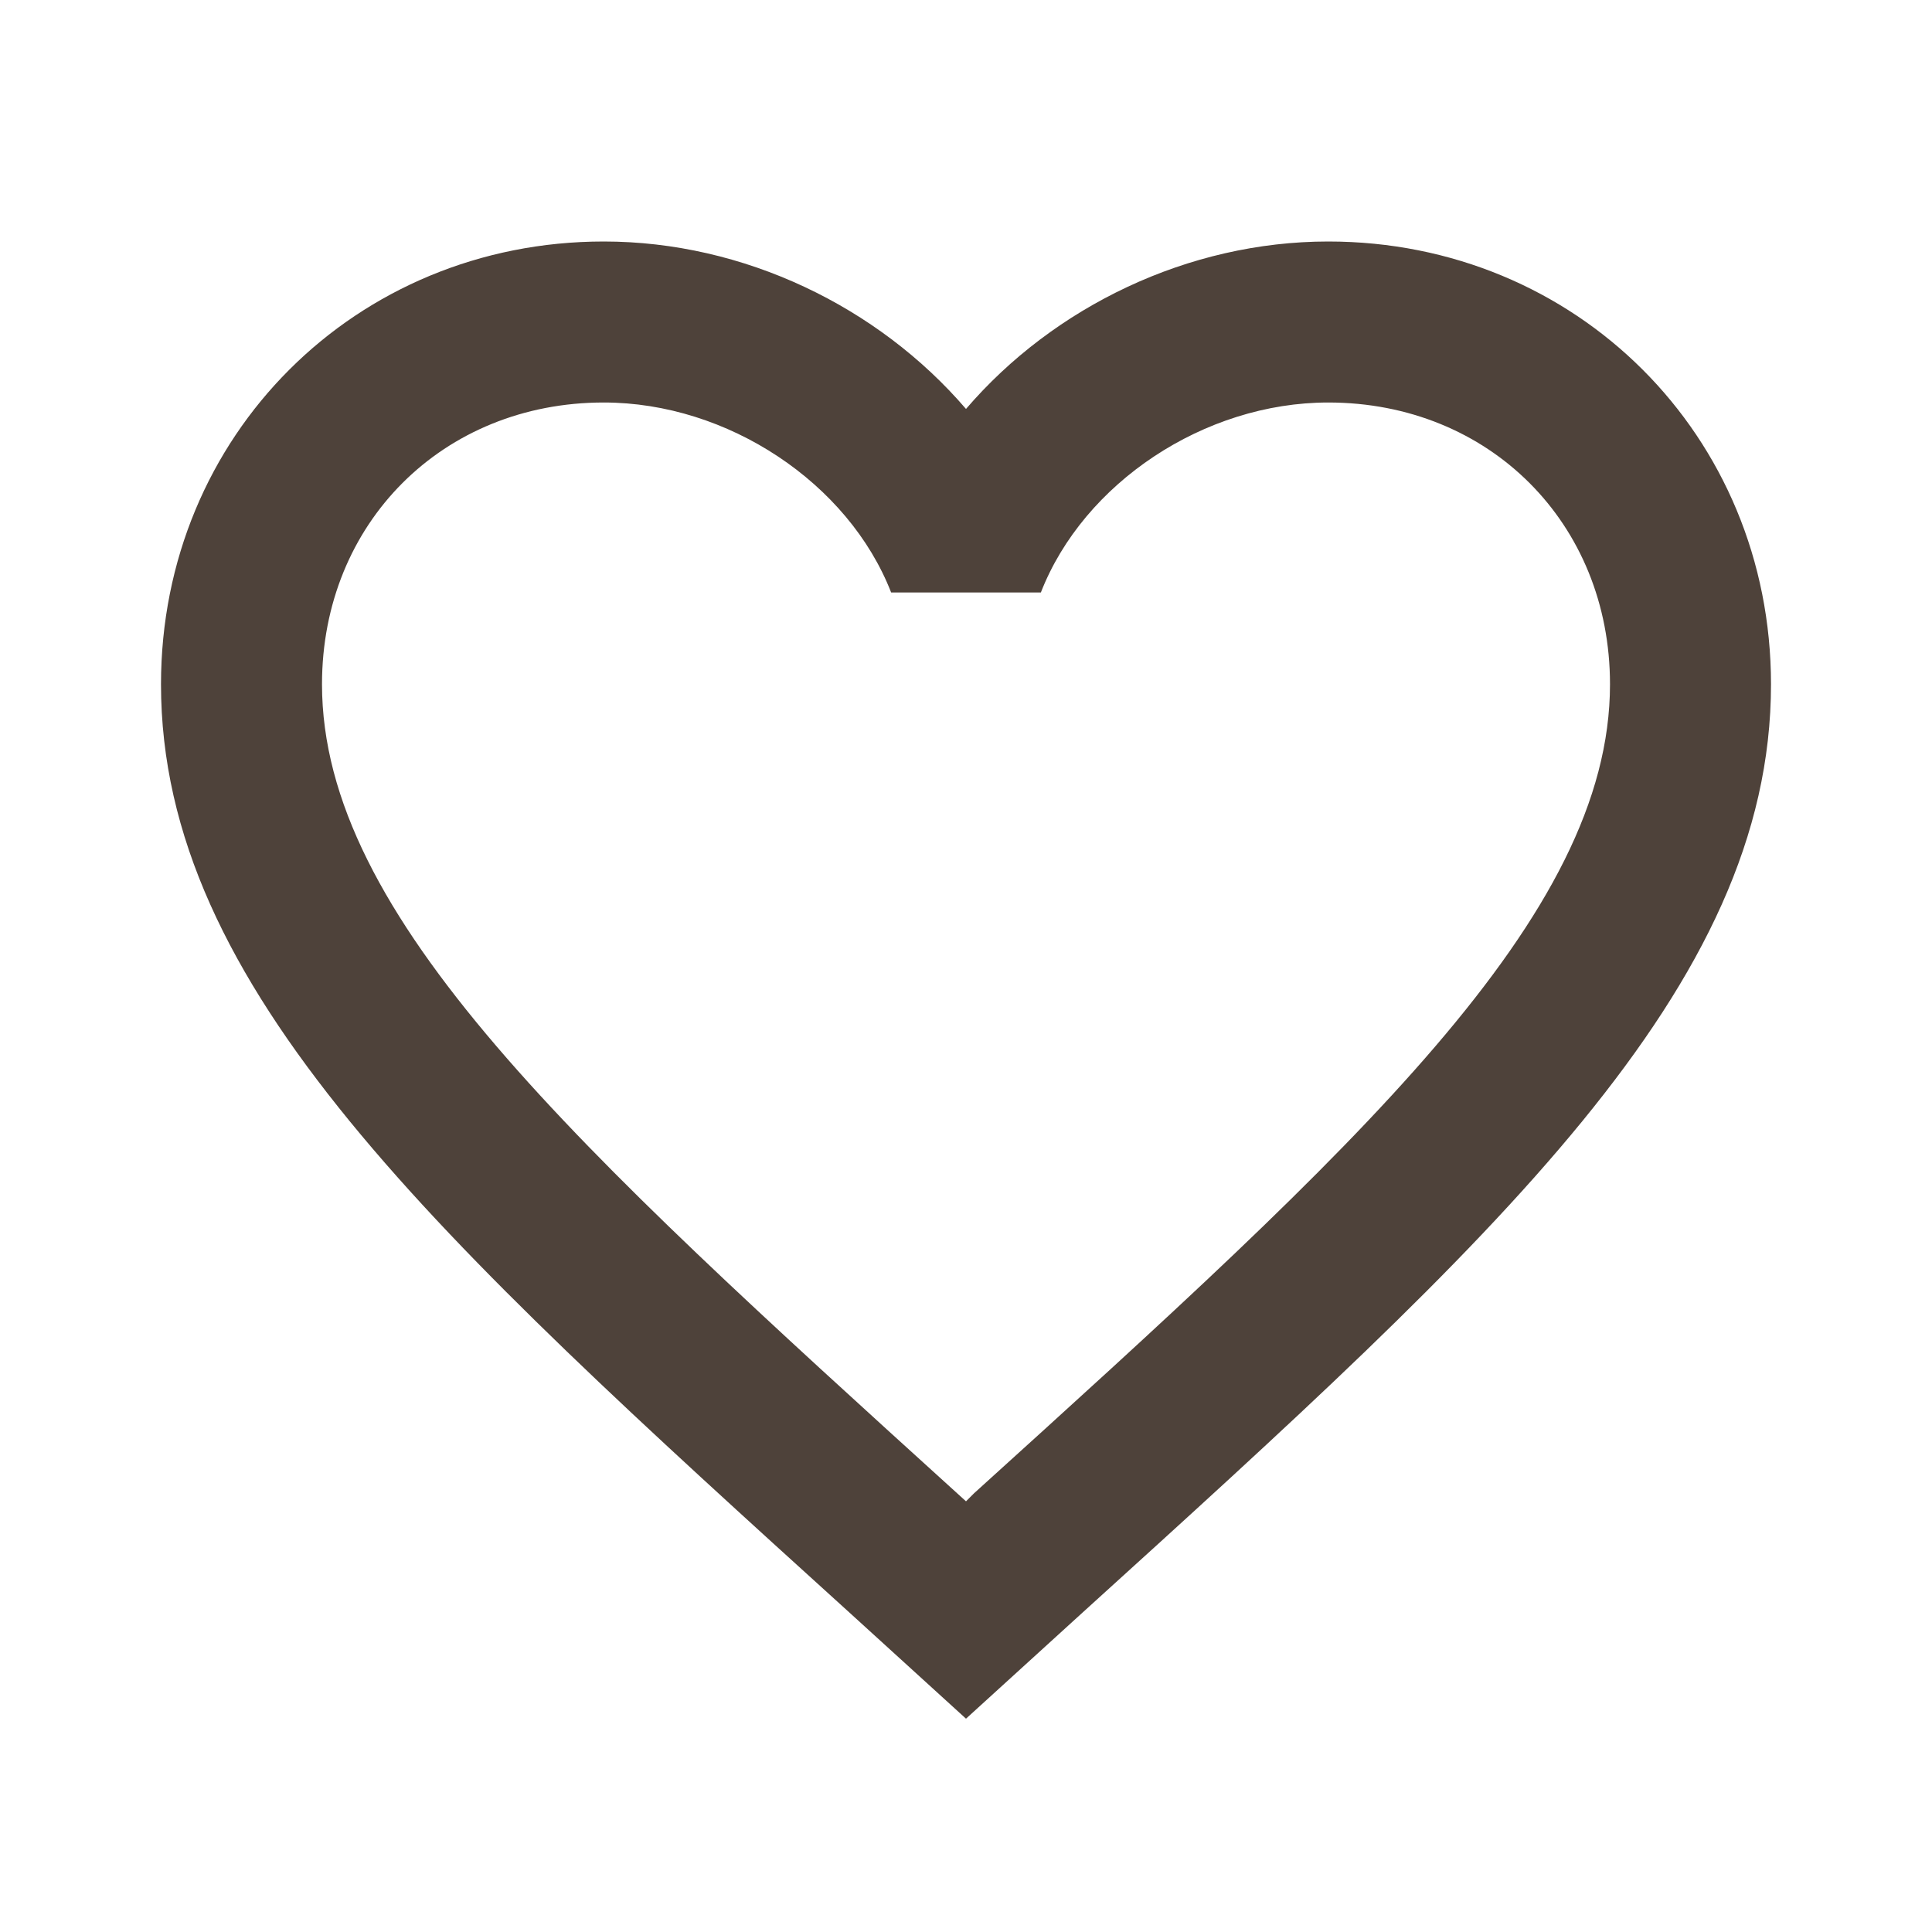
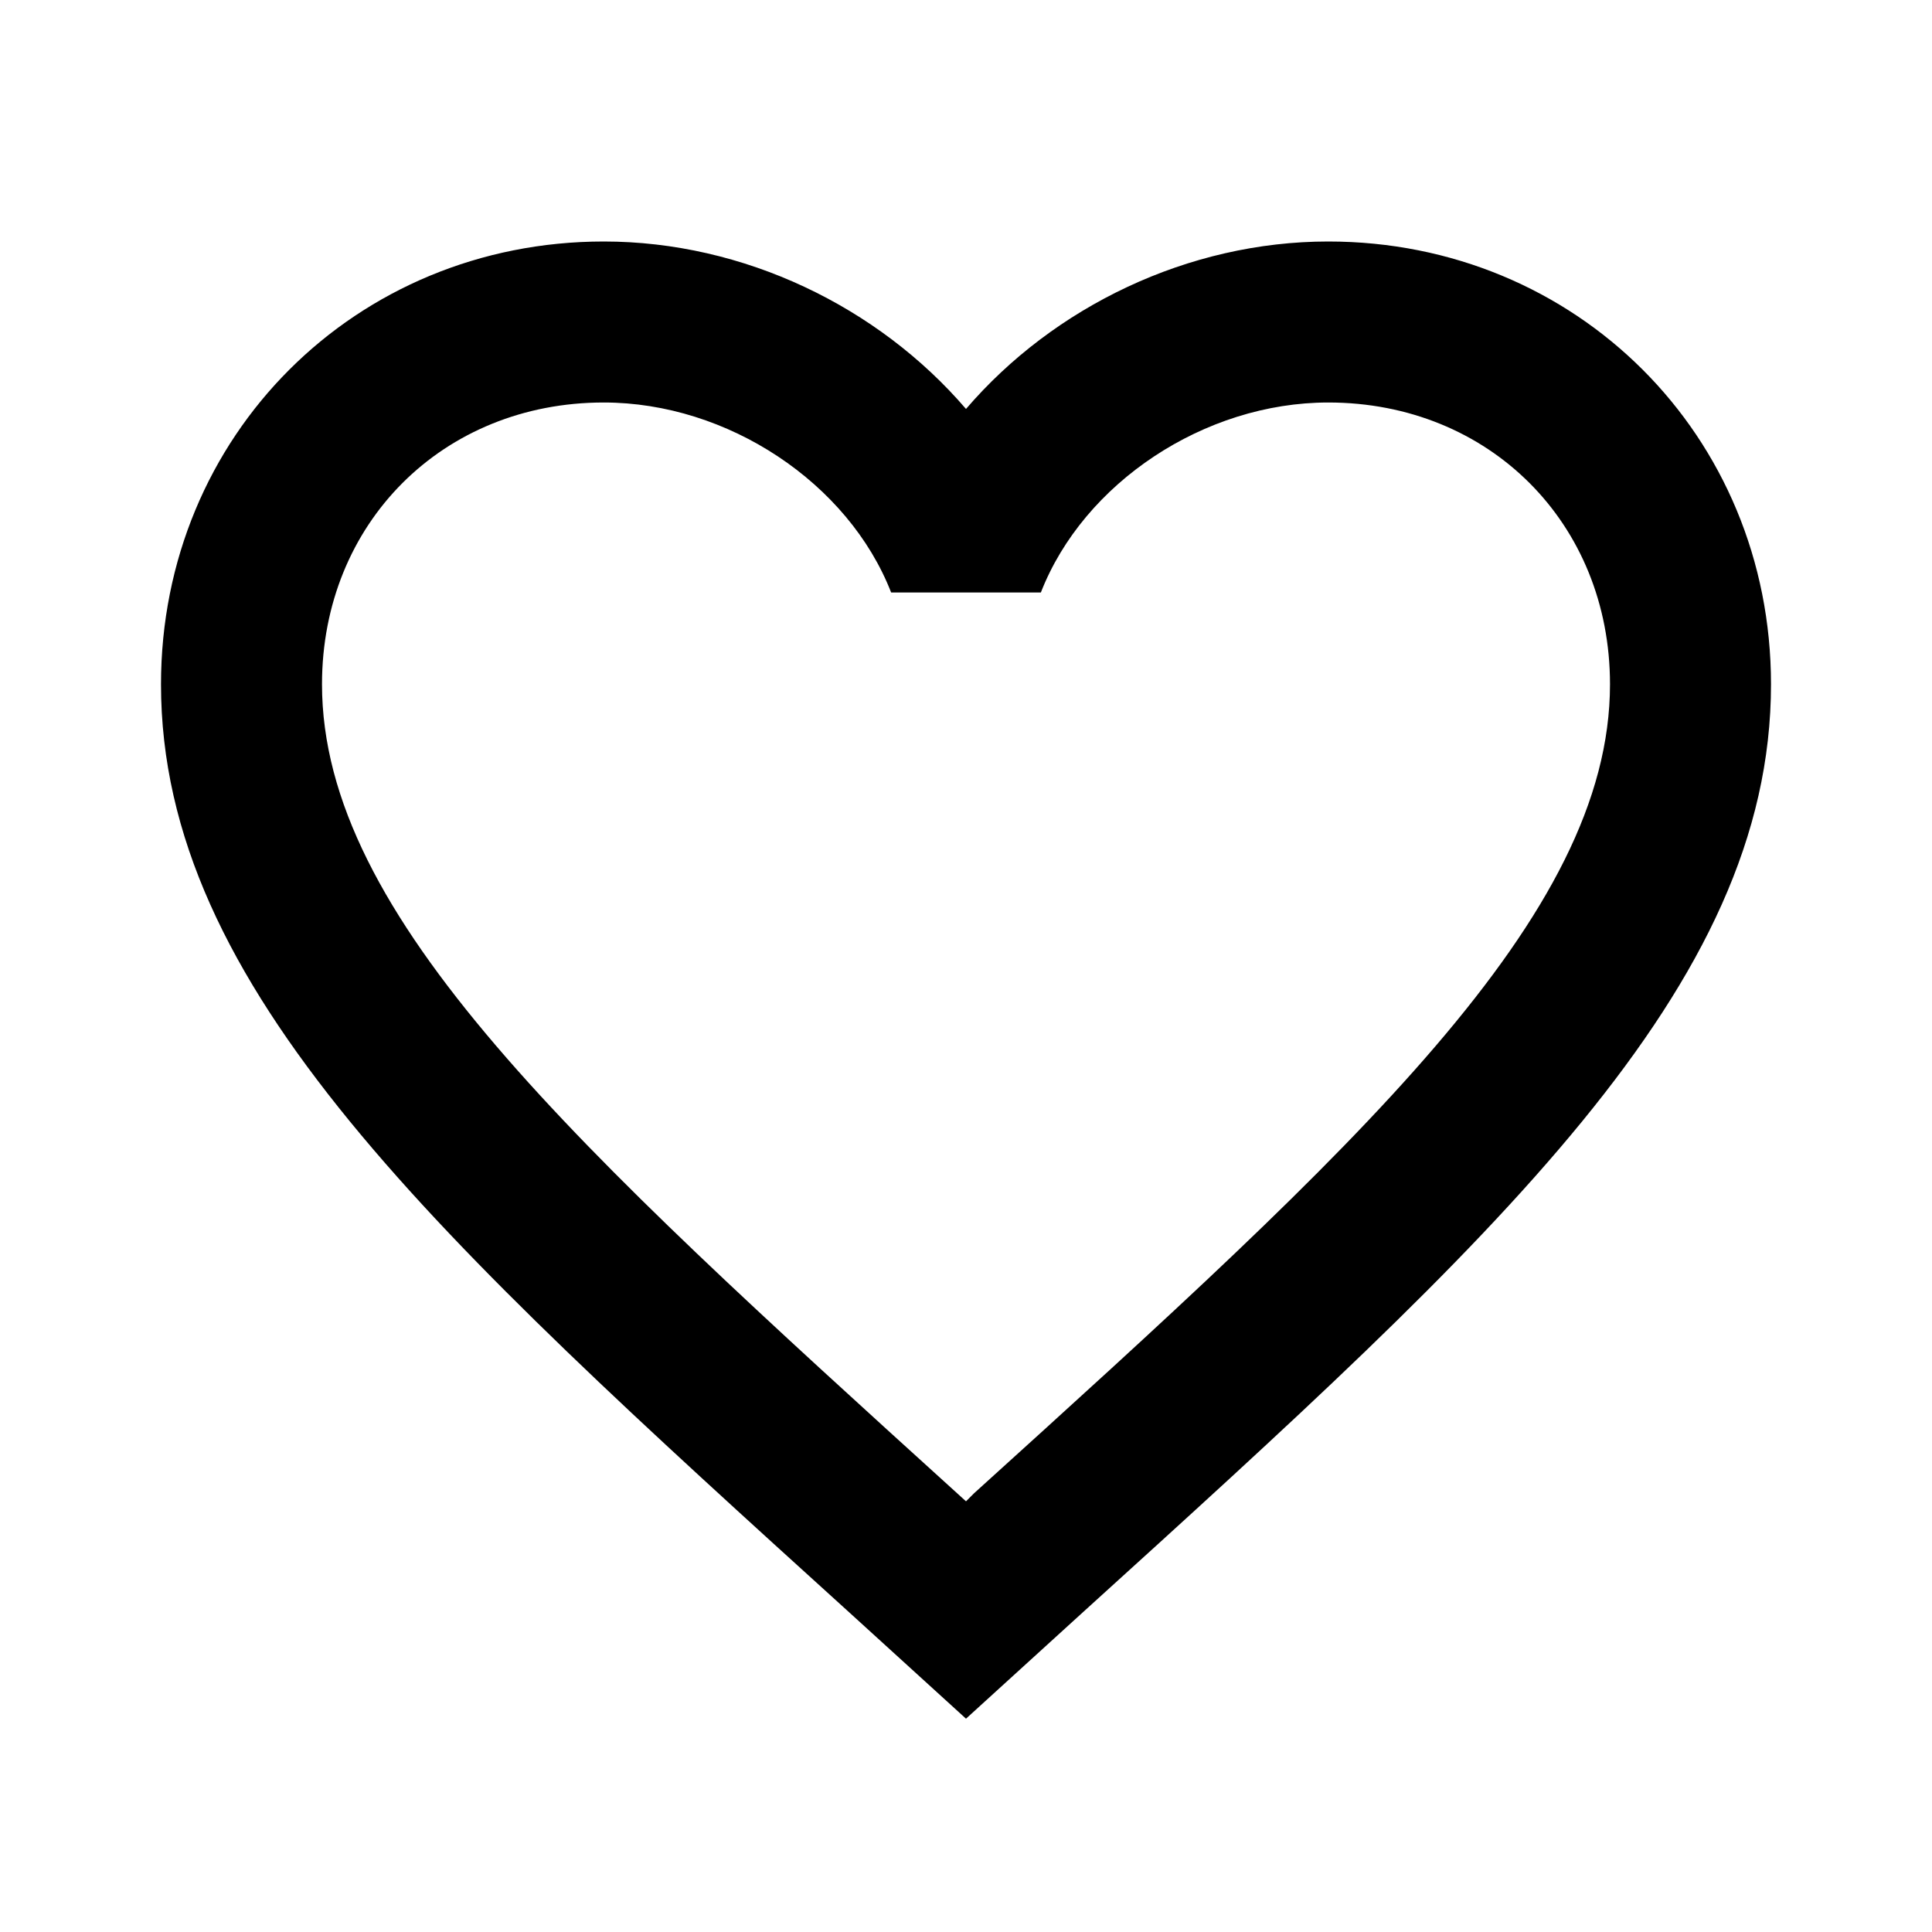
<svg xmlns="http://www.w3.org/2000/svg" width="24" height="24" viewBox="0 0 24 24" fill="none">
  <g id="heart-outline">
-     <path id="Vector" d="M12.1 18.55L12 18.65L11.89 18.55C7.14 14.24 4 11.39 4 8.5C4 6.5 5.5 5 7.5 5C9.04 5 10.54 6 11.07 7.36H12.93C13.46 6 14.96 5 16.5 5C18.5 5 20 6.5 20 8.5C20 11.39 16.86 14.24 12.1 18.55ZM16.5 3C14.76 3 13.09 3.81 12 5.08C10.91 3.81 9.24 3 7.5 3C4.42 3 2 5.41 2 8.5C2 12.27 5.4 15.36 10.55 20.03L12 21.35L13.45 20.03C18.6 15.36 22 12.27 22 8.5C22 5.41 19.58 3 16.5 3Z" fill="#4E423A" />
+     <path id="Vector" d="M12.1 18.55L12 18.65L11.89 18.55C7.14 14.24 4 11.39 4 8.5C4 6.5 5.5 5 7.5 5C9.04 5 10.54 6 11.07 7.36H12.93C13.46 6 14.96 5 16.5 5C18.5 5 20 6.5 20 8.5C20 11.39 16.86 14.24 12.1 18.55ZM16.5 3C14.76 3 13.09 3.81 12 5.08C10.91 3.81 9.24 3 7.5 3C4.42 3 2 5.41 2 8.5C2 12.27 5.4 15.36 10.55 20.03L12 21.35L13.45 20.03C18.6 15.36 22 12.27 22 8.5C22 5.41 19.58 3 16.5 3Z" fill="currentColor" />
  </g>
</svg>
